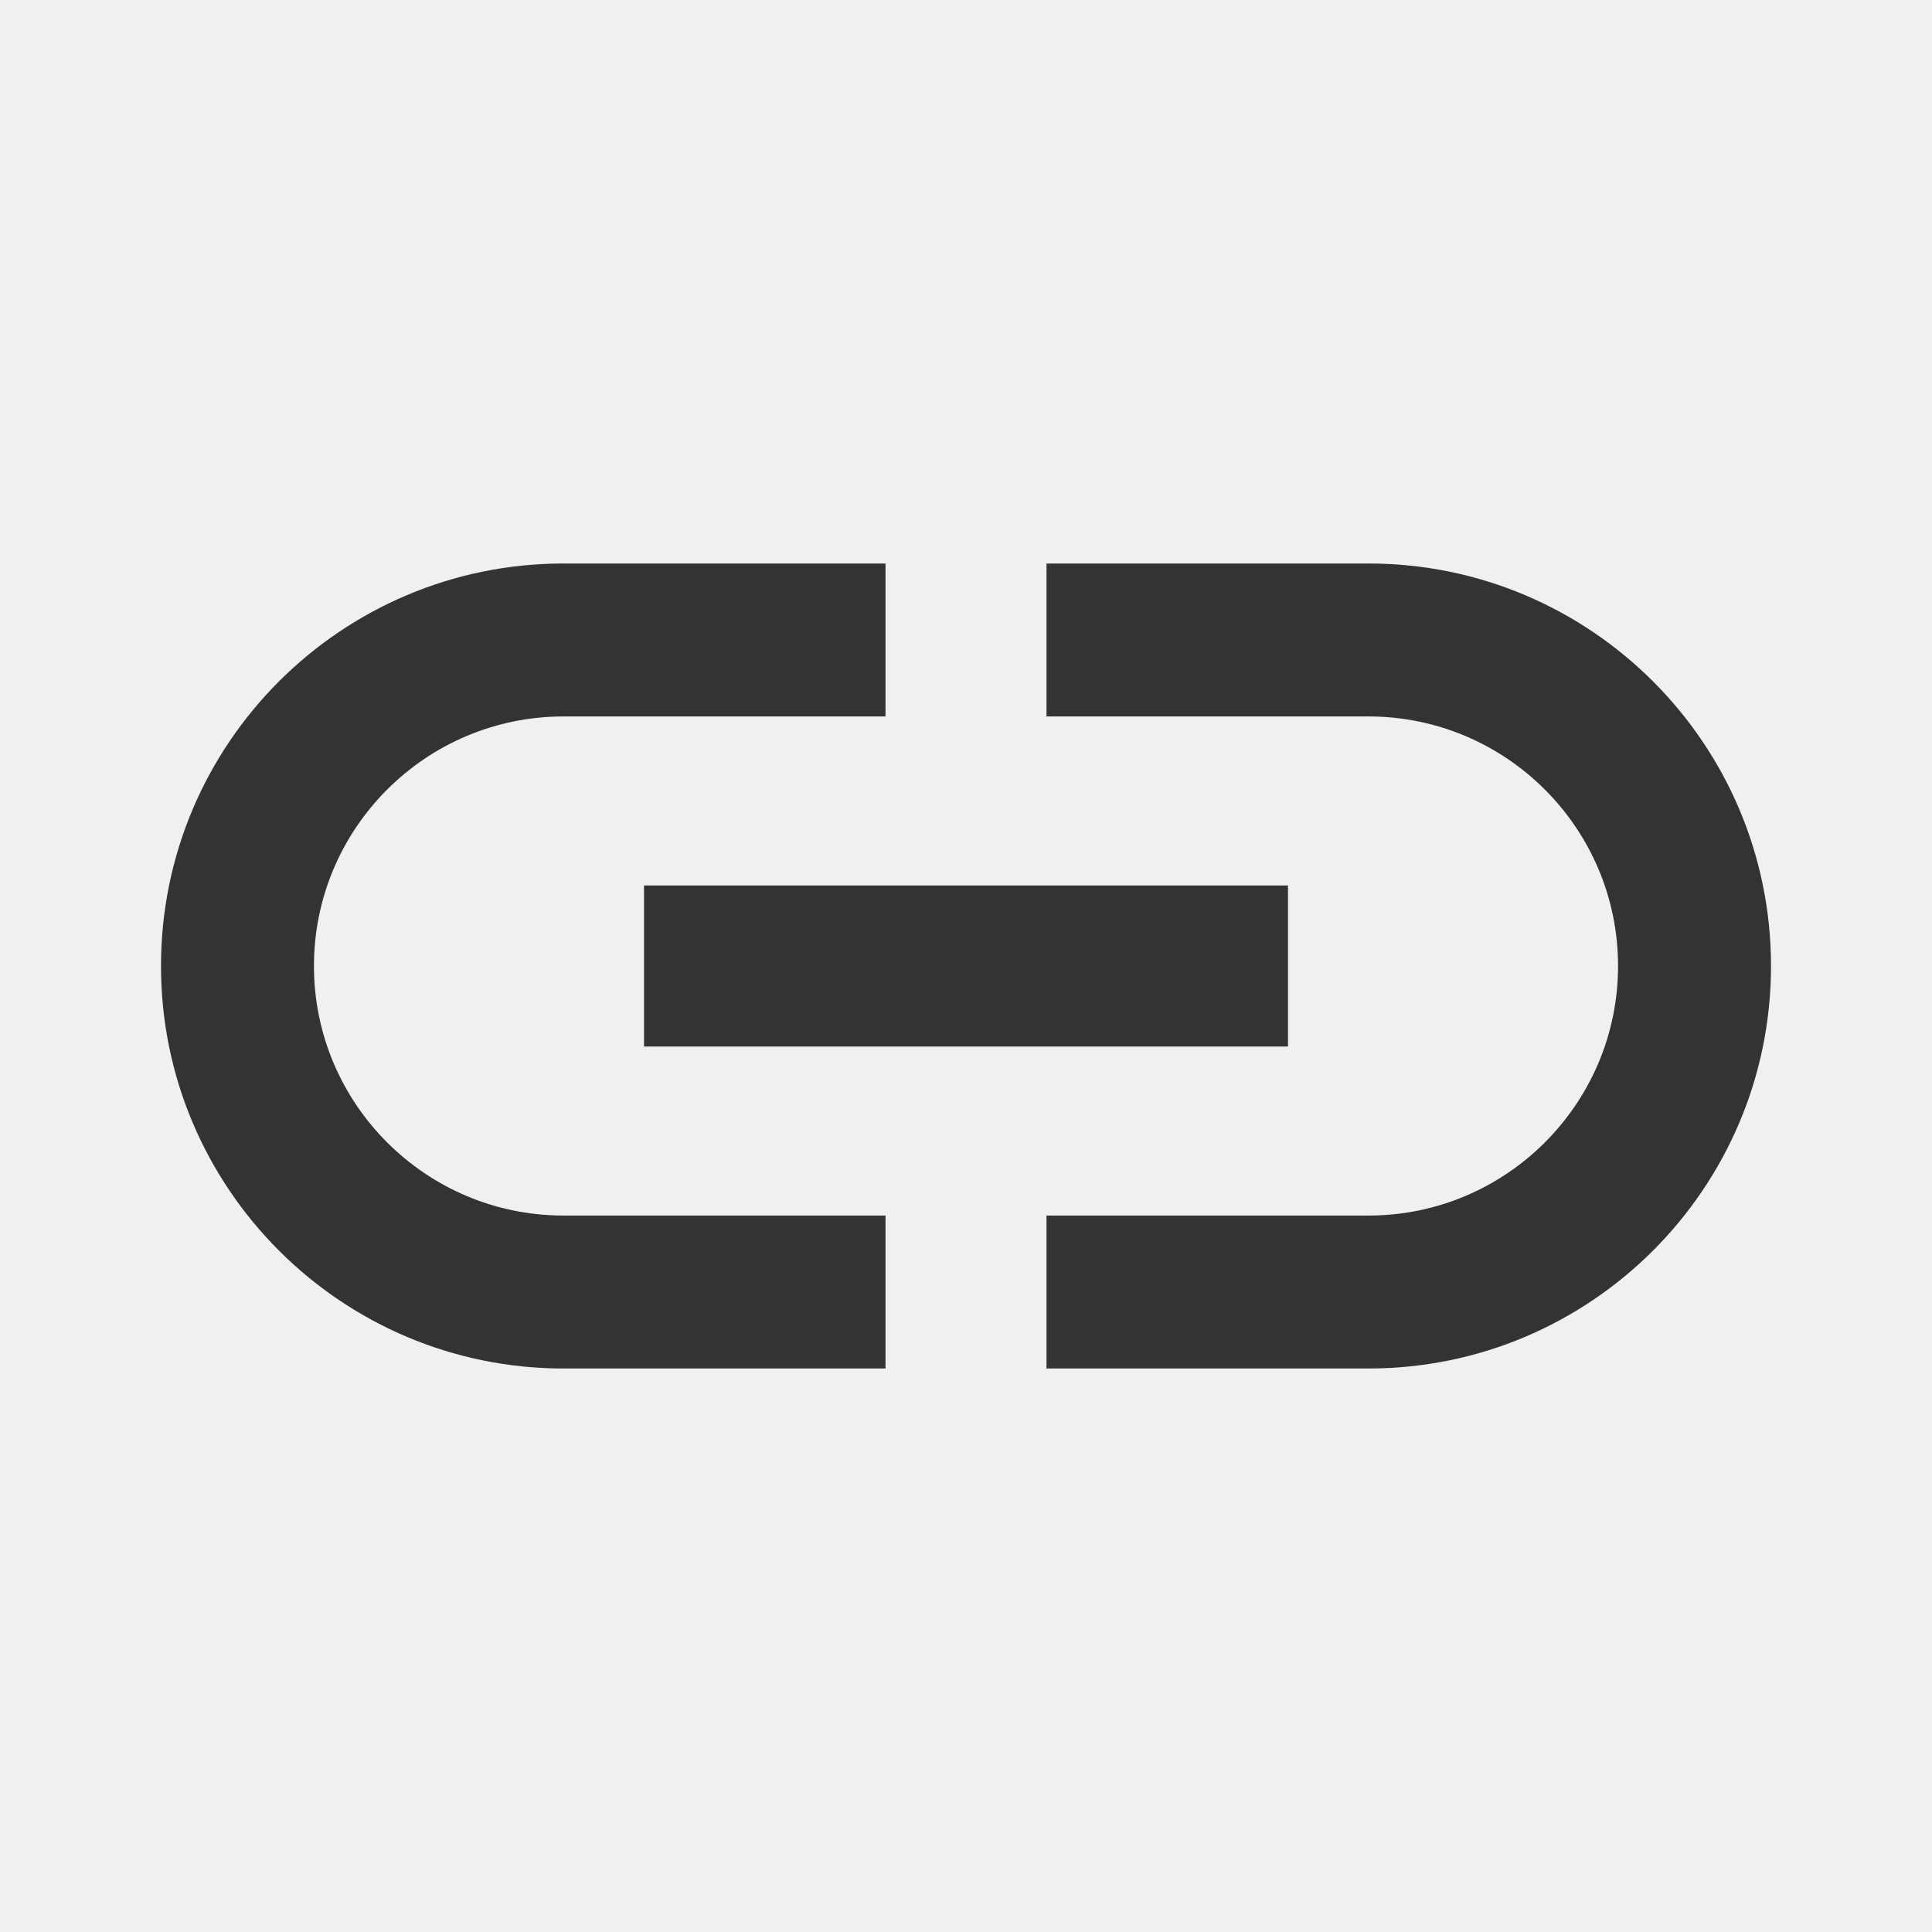
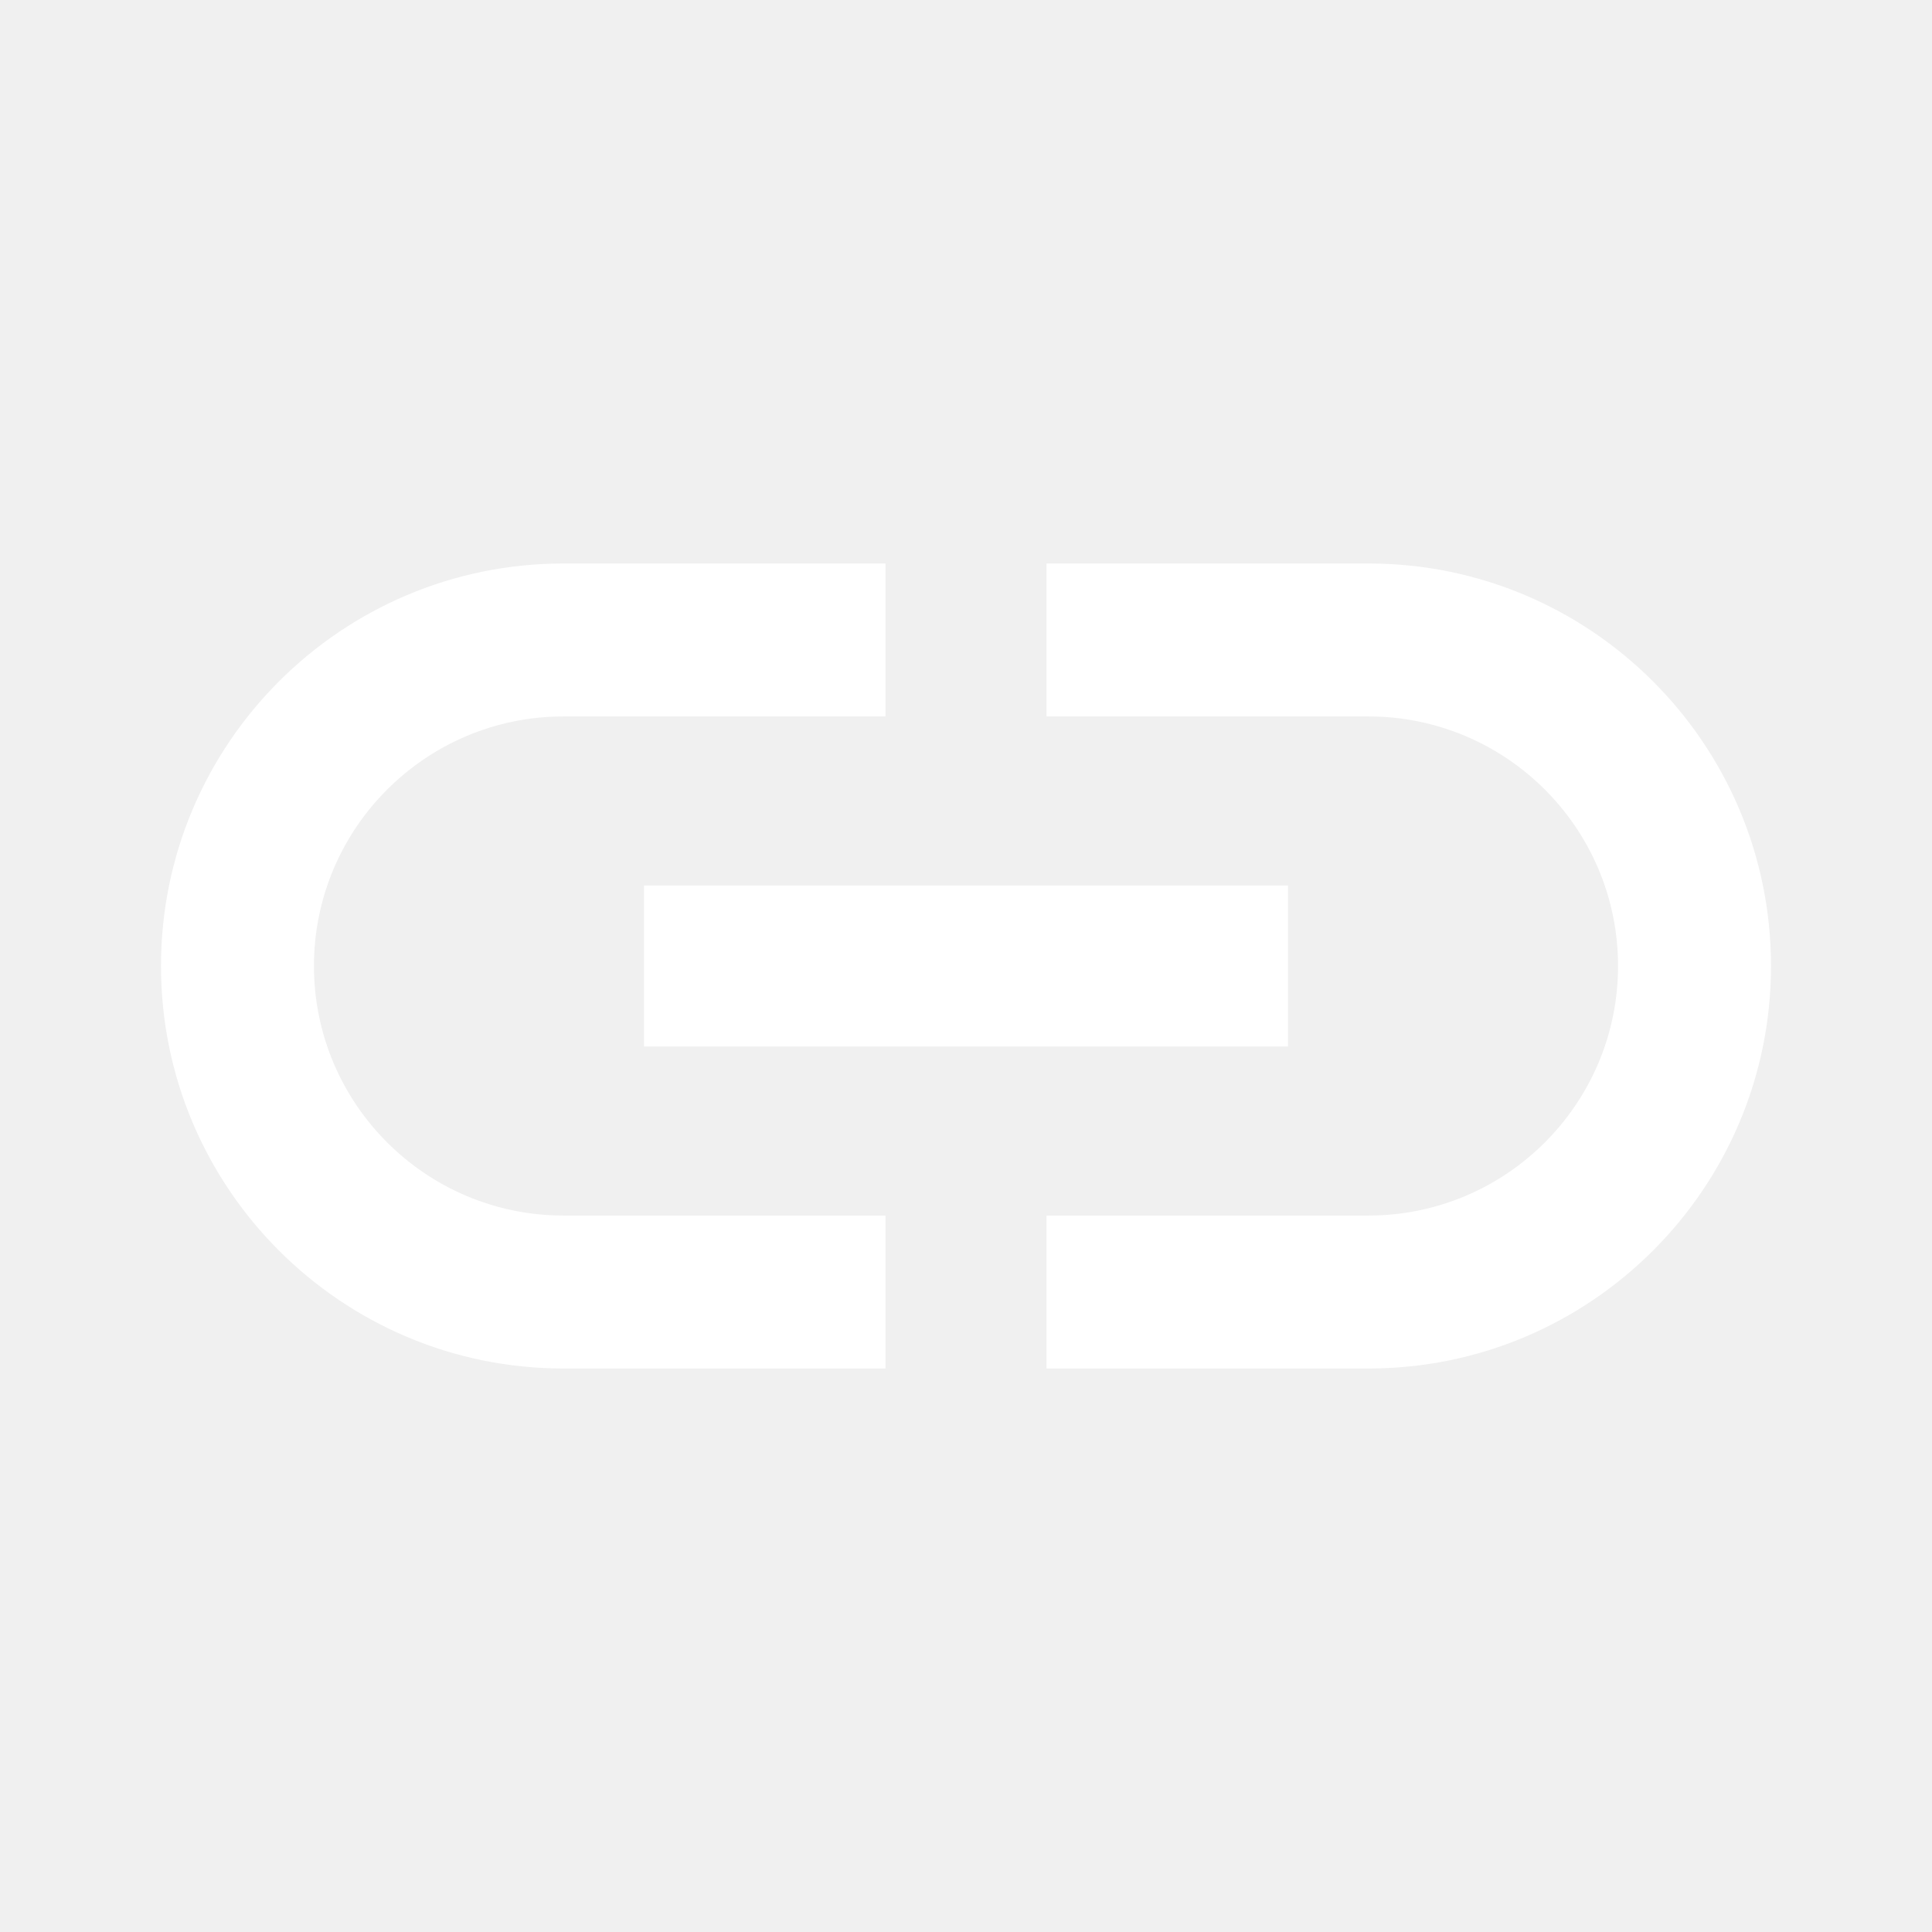
- <svg xmlns="http://www.w3.org/2000/svg" width="24" height="24" viewBox="0 0 24 24" fill="#333">
+ <svg xmlns="http://www.w3.org/2000/svg" width="24" height="24" viewBox="0 0 24 24" fill="#fff">
  <path d="M0 0h24v24H0z" fill="none" />
  <path d="M3.9 12c0-1.71 1.39-3.1 3.1-3.1h4V7H7c-2.76 0-5 2.24-5 5s2.24 5 5 5h4v-1.9H7c-1.71 0-3.1-1.39-3.1-3.1zM8 13h8v-2H8v2zm9-6h-4v1.9h4c1.71 0 3.1 1.39 3.1 3.1s-1.39 3.1-3.1 3.1h-4V17h4c2.76 0 5-2.24 5-5s-2.24-5-5-5z" />
</svg>
